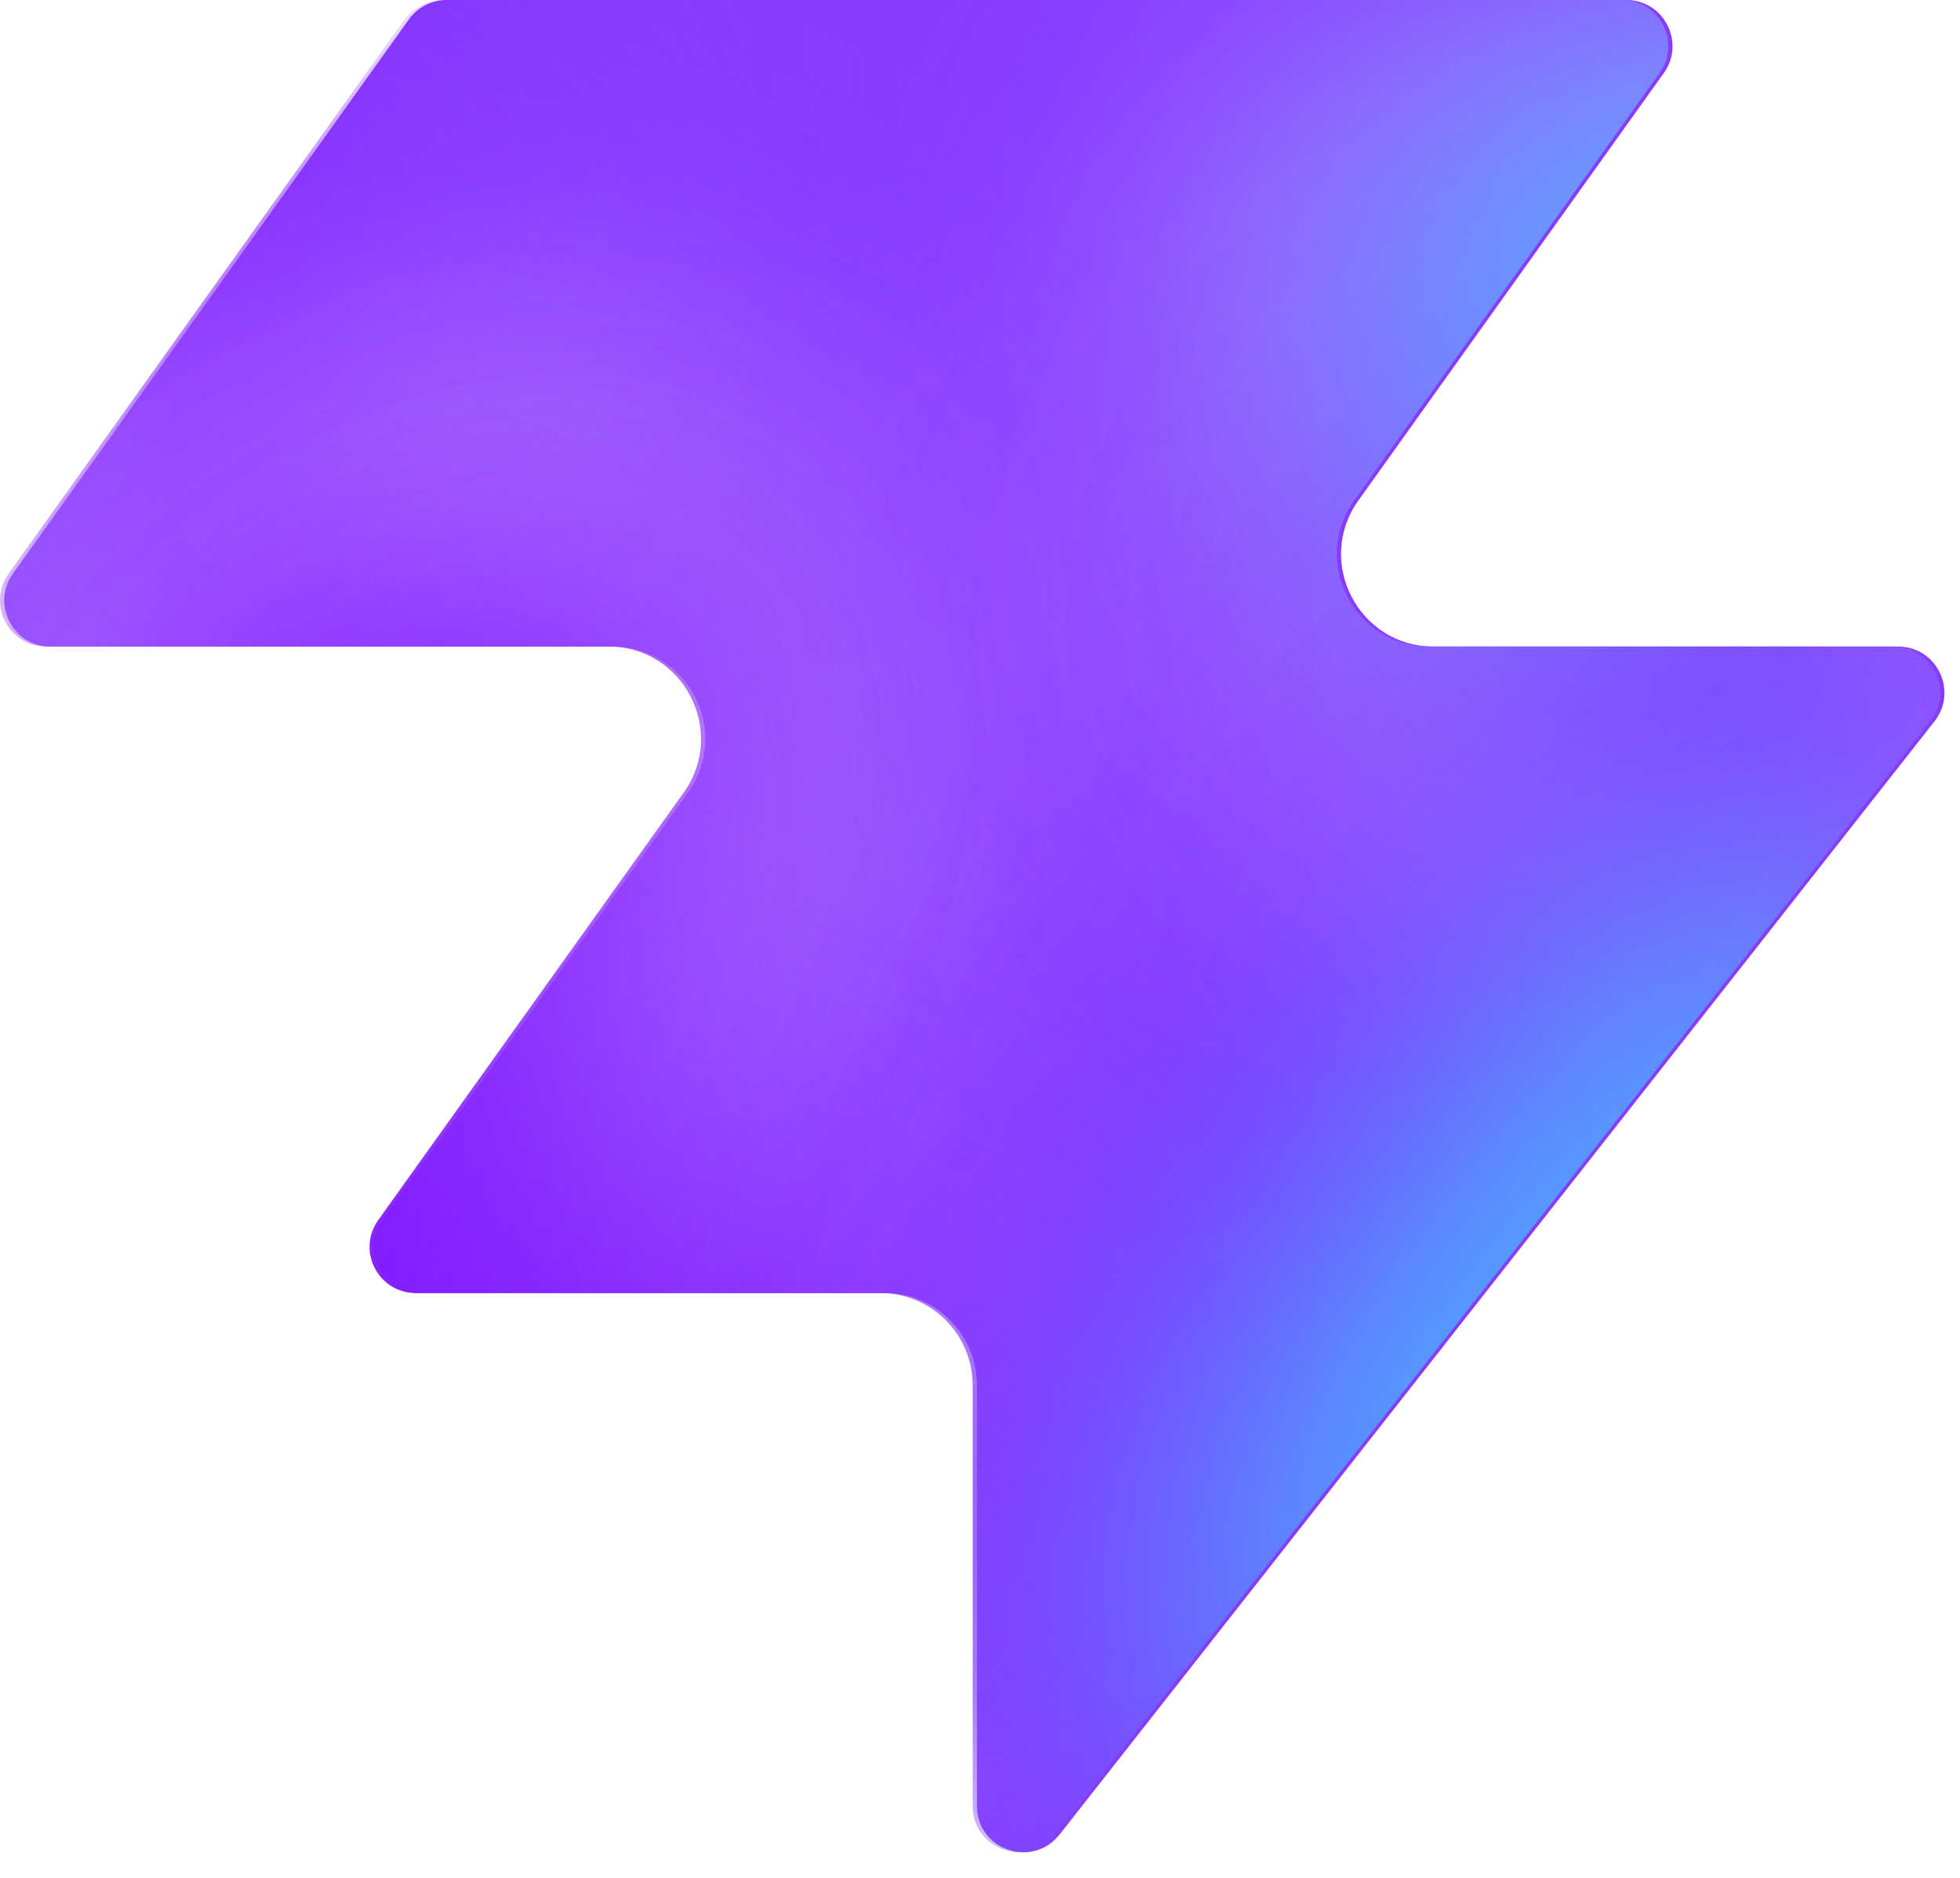
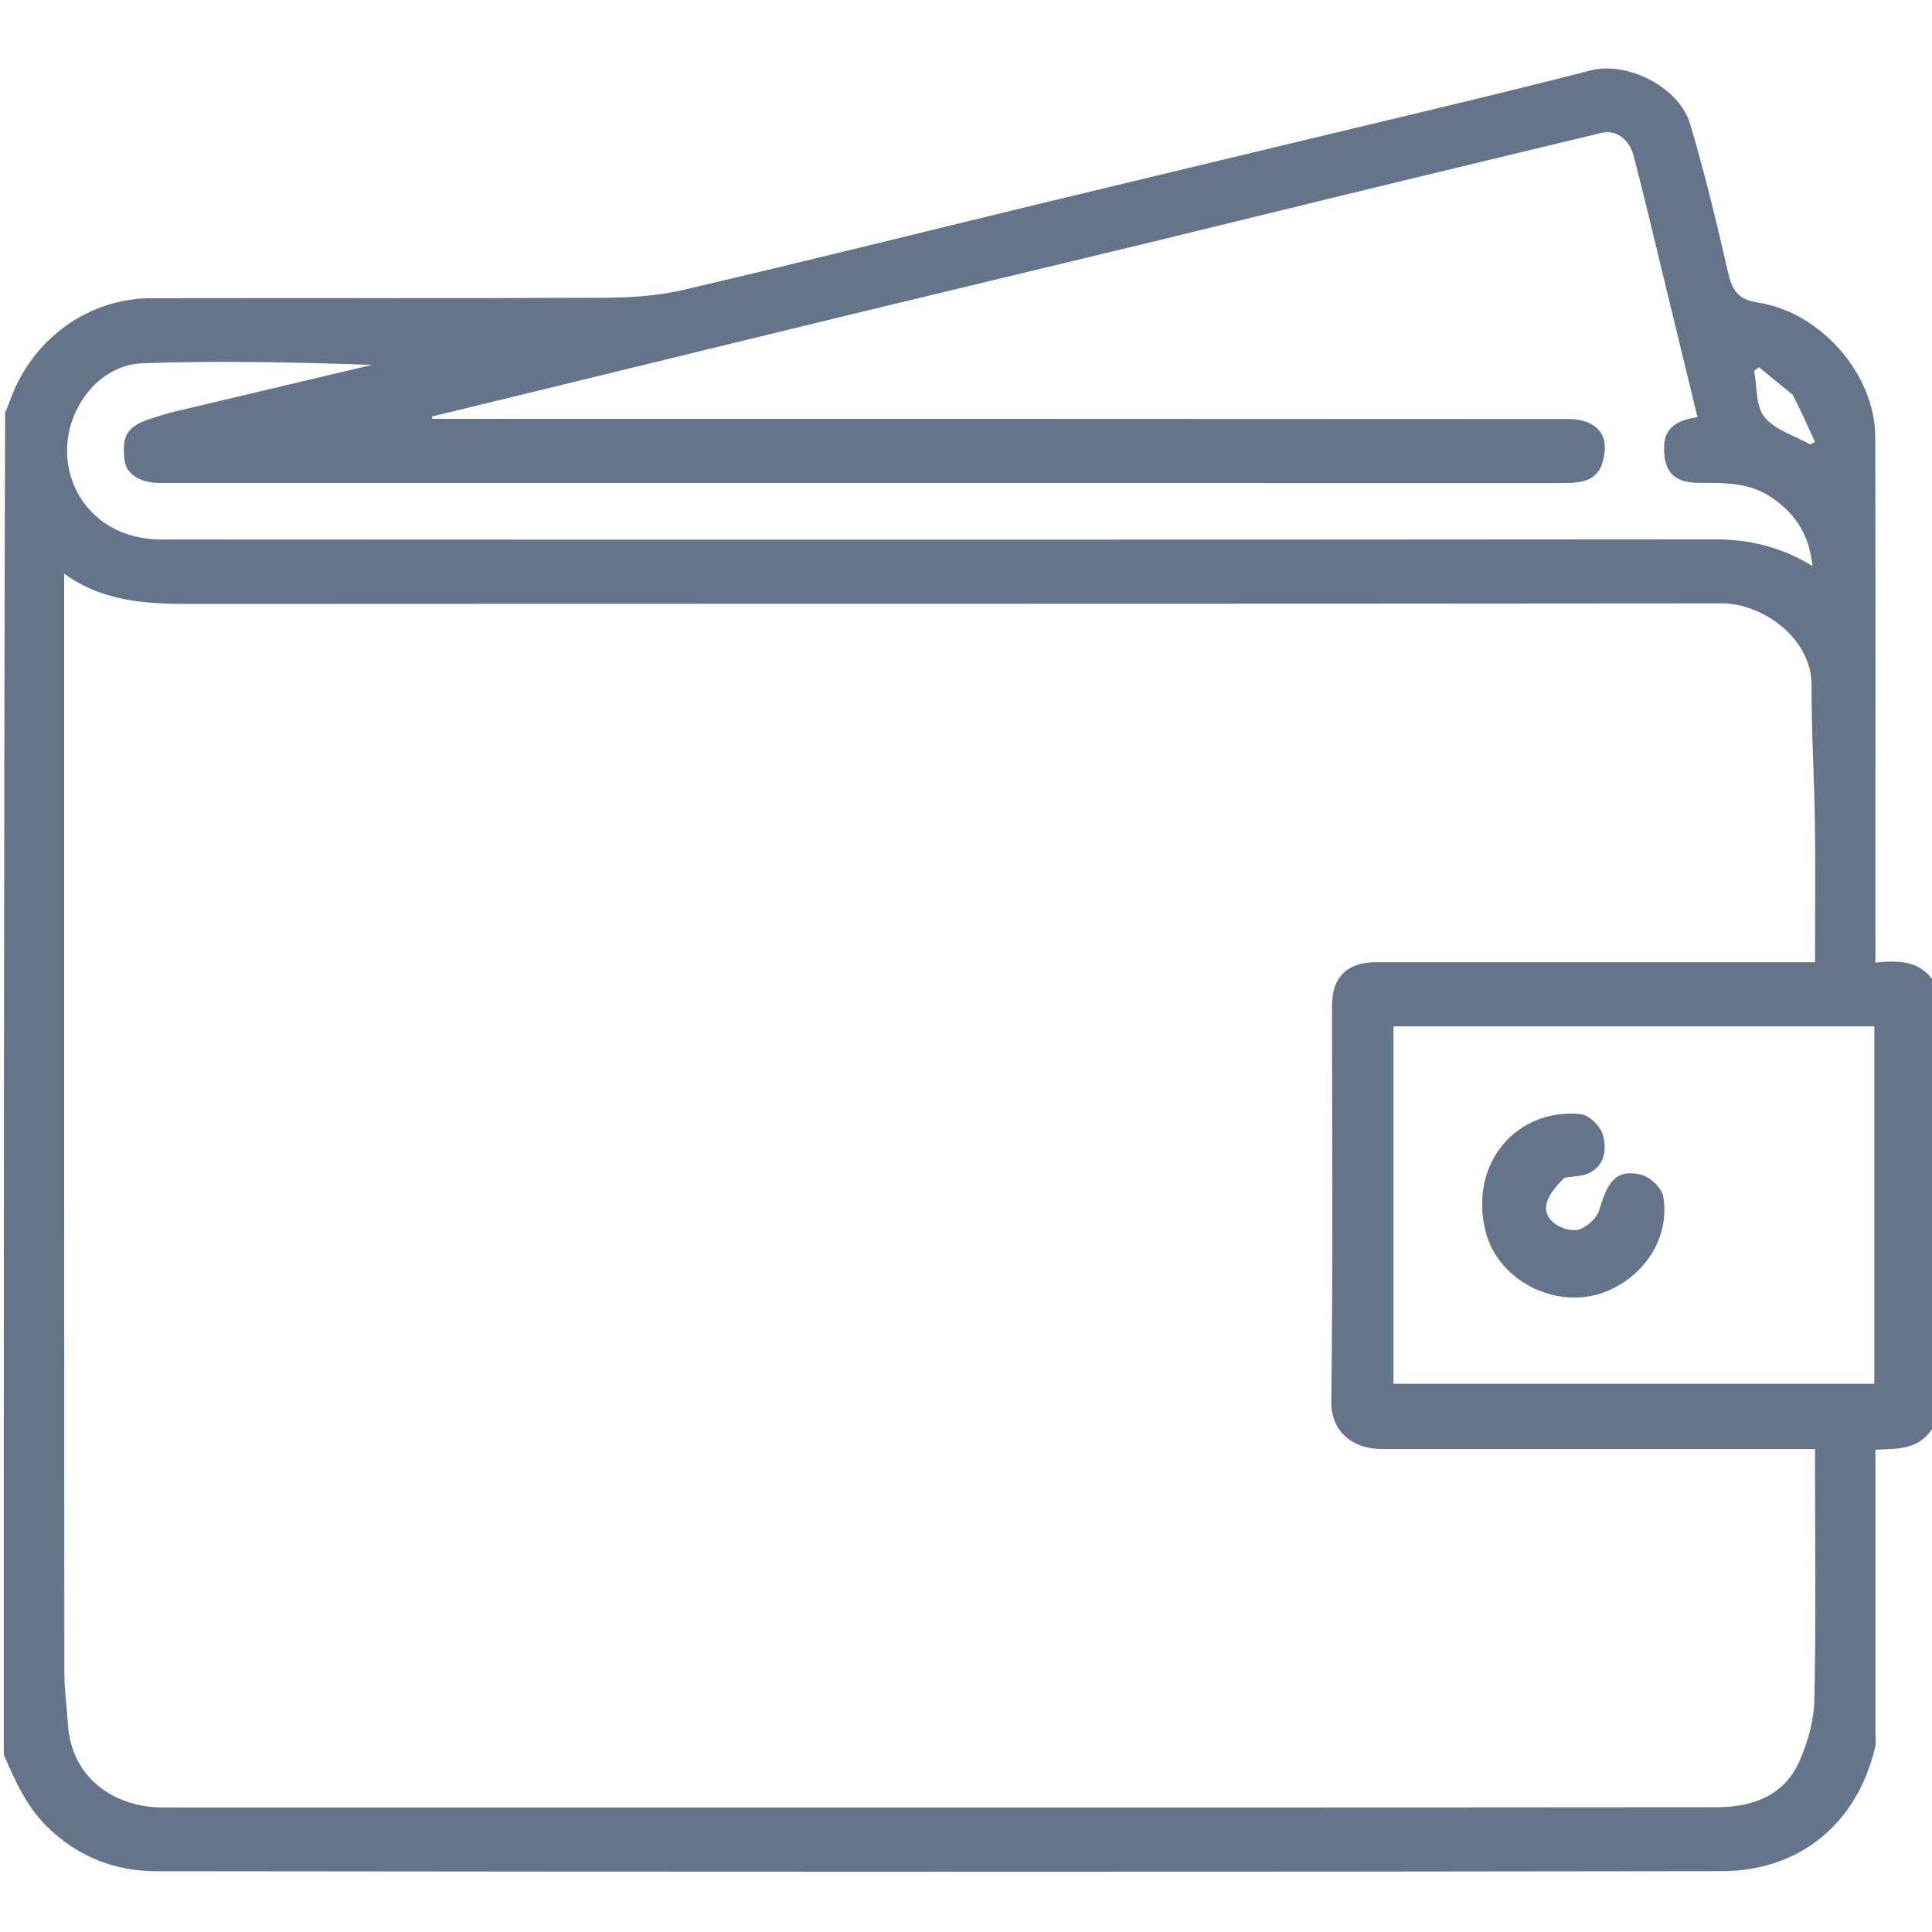
- <svg xmlns="http://www.w3.org/2000/svg" width="48" height="46" fill="none" viewBox="0 0 48 46">
-   <path fill="#863bff" d="M25.946 44.938c-.664.845-2.021.375-2.021-.698V33.937a2.26 2.26 0 0 0-2.262-2.262H10.287c-.92 0-1.456-1.04-.92-1.788l7.48-10.471c1.07-1.497 0-3.578-1.842-3.578H1.237c-.92 0-1.456-1.04-.92-1.788L10.013.474c.214-.297.556-.474.92-.474h28.894c.92 0 1.456 1.04.92 1.788l-7.48 10.471c-1.07 1.498 0 3.579 1.842 3.579h11.377c.943 0 1.473 1.088.89 1.83L25.947 44.94z" style="fill:#863bff;fill:color(display-p3 .525 .23 1);fill-opacity:1" />
-   <mask id="a" width="48" height="46" x="0" y="0" maskUnits="userSpaceOnUse" style="mask-type:alpha">
-     <path fill="#000" d="M25.842 44.938c-.664.844-2.021.375-2.021-.698V33.937a2.26 2.26 0 0 0-2.262-2.262H10.183c-.92 0-1.456-1.04-.92-1.788l7.48-10.471c1.07-1.498 0-3.579-1.842-3.579H1.133c-.92 0-1.456-1.04-.92-1.787L9.91.473c.214-.297.556-.474.92-.474h28.894c.92 0 1.456 1.04.92 1.788l-7.48 10.471c-1.07 1.498 0 3.578 1.842 3.578h11.377c.943 0 1.473 1.088.89 1.832L25.843 44.94z" style="fill:#000;fill-opacity:1" />
-   </mask>
-   <g mask="url(#a)">
-     <g filter="url(#b)">
-       <ellipse cx="5.508" cy="14.704" fill="#ede6ff" rx="5.508" ry="14.704" style="fill:#ede6ff;fill:color(display-p3 .927 .903 1);fill-opacity:1" transform="matrix(.00324 1 1 -.00324 -4.47 31.516)" />
-     </g>
-     <g filter="url(#c)">
-       <ellipse cx="10.399" cy="29.851" fill="#ede6ff" rx="10.399" ry="29.851" style="fill:#ede6ff;fill:color(display-p3 .927 .903 1);fill-opacity:1" transform="matrix(.00324 1 1 -.00324 -39.328 7.883)" />
-     </g>
-     <g filter="url(#d)">
-       <ellipse cx="5.508" cy="30.487" fill="#7e14ff" rx="5.508" ry="30.487" style="fill:#7e14ff;fill:color(display-p3 .492 .077 1);fill-opacity:1" transform="rotate(89.814 -25.913 -14.639)scale(1 -1)" />
-     </g>
-     <g filter="url(#e)">
-       <ellipse cx="5.508" cy="30.599" fill="#7e14ff" rx="5.508" ry="30.599" style="fill:#7e14ff;fill:color(display-p3 .492 .077 1);fill-opacity:1" transform="rotate(89.814 -32.644 -3.334)scale(1 -1)" />
-     </g>
-     <g filter="url(#f)">
-       <ellipse cx="5.508" cy="30.599" fill="#7e14ff" rx="5.508" ry="30.599" style="fill:#7e14ff;fill:color(display-p3 .492 .077 1);fill-opacity:1" transform="matrix(.00324 1 1 -.00324 -34.34 30.47)" />
-     </g>
-     <g filter="url(#g)">
-       <ellipse cx="14.072" cy="22.078" fill="#ede6ff" rx="14.072" ry="22.078" style="fill:#ede6ff;fill:color(display-p3 .927 .903 1);fill-opacity:1" transform="rotate(93.35 24.506 48.493)scale(-1 1)" />
-     </g>
-     <g filter="url(#h)">
-       <ellipse cx="3.47" cy="21.501" fill="#7e14ff" rx="3.47" ry="21.501" style="fill:#7e14ff;fill:color(display-p3 .492 .077 1);fill-opacity:1" transform="rotate(89.009 28.708 47.59)scale(-1 1)" />
-     </g>
-     <g filter="url(#i)">
-       <ellipse cx="3.47" cy="21.501" fill="#7e14ff" rx="3.47" ry="21.501" style="fill:#7e14ff;fill:color(display-p3 .492 .077 1);fill-opacity:1" transform="rotate(89.009 28.708 47.59)scale(-1 1)" />
-     </g>
-     <g filter="url(#j)">
-       <ellipse cx=".387" cy="8.972" fill="#7e14ff" rx="4.407" ry="29.108" style="fill:#7e14ff;fill:color(display-p3 .492 .077 1);fill-opacity:1" transform="rotate(39.51 .387 8.972)" />
-     </g>
-     <g filter="url(#k)">
-       <ellipse cx="47.523" cy="-6.092" fill="#7e14ff" rx="4.407" ry="29.108" style="fill:#7e14ff;fill:color(display-p3 .492 .077 1);fill-opacity:1" transform="rotate(37.892 47.523 -6.092)" />
-     </g>
-     <g filter="url(#l)">
-       <ellipse cx="41.412" cy="6.333" fill="#47bfff" rx="5.971" ry="9.665" style="fill:#47bfff;fill:color(display-p3 .28 .748 1);fill-opacity:1" transform="rotate(37.892 41.412 6.333)" />
-     </g>
-     <g filter="url(#m)">
-       <ellipse cx="-1.879" cy="38.332" fill="#7e14ff" rx="4.407" ry="29.108" style="fill:#7e14ff;fill:color(display-p3 .492 .077 1);fill-opacity:1" transform="rotate(37.892 -1.88 38.332)" />
-     </g>
-     <g filter="url(#n)">
-       <ellipse cx="-1.879" cy="38.332" fill="#7e14ff" rx="4.407" ry="29.108" style="fill:#7e14ff;fill:color(display-p3 .492 .077 1);fill-opacity:1" transform="rotate(37.892 -1.88 38.332)" />
-     </g>
-     <g filter="url(#o)">
-       <ellipse cx="35.651" cy="29.907" fill="#7e14ff" rx="4.407" ry="29.108" style="fill:#7e14ff;fill:color(display-p3 .492 .077 1);fill-opacity:1" transform="rotate(37.892 35.651 29.907)" />
-     </g>
-     <g filter="url(#p)">
-       <ellipse cx="38.418" cy="32.4" fill="#47bfff" rx="5.971" ry="15.297" style="fill:#47bfff;fill:color(display-p3 .28 .748 1);fill-opacity:1" transform="rotate(37.892 38.418 32.4)" />
-     </g>
-   </g>
-   <defs>
-     <filter id="b" width="60.045" height="41.654" x="-19.77" y="16.149" color-interpolation-filters="sRGB" filterUnits="userSpaceOnUse">
-       <feFlood flood-opacity="0" result="BackgroundImageFix" />
-       <feBlend in="SourceGraphic" in2="BackgroundImageFix" result="shape" />
-       <feGaussianBlur result="effect1_foregroundBlur_2002_17158" stdDeviation="7.659" />
-     </filter>
-     <filter id="c" width="90.34" height="51.437" x="-54.613" y="-7.533" color-interpolation-filters="sRGB" filterUnits="userSpaceOnUse">
-       <feFlood flood-opacity="0" result="BackgroundImageFix" />
-       <feBlend in="SourceGraphic" in2="BackgroundImageFix" result="shape" />
-       <feGaussianBlur result="effect1_foregroundBlur_2002_17158" stdDeviation="7.659" />
-     </filter>
-     <filter id="d" width="79.355" height="29.4" x="-49.64" y="2.03" color-interpolation-filters="sRGB" filterUnits="userSpaceOnUse">
-       <feFlood flood-opacity="0" result="BackgroundImageFix" />
-       <feBlend in="SourceGraphic" in2="BackgroundImageFix" result="shape" />
-       <feGaussianBlur result="effect1_foregroundBlur_2002_17158" stdDeviation="4.596" />
-     </filter>
-     <filter id="e" width="79.579" height="29.4" x="-45.045" y="20.029" color-interpolation-filters="sRGB" filterUnits="userSpaceOnUse">
-       <feFlood flood-opacity="0" result="BackgroundImageFix" />
-       <feBlend in="SourceGraphic" in2="BackgroundImageFix" result="shape" />
-       <feGaussianBlur result="effect1_foregroundBlur_2002_17158" stdDeviation="4.596" />
-     </filter>
-     <filter id="f" width="79.579" height="29.4" x="-43.513" y="21.178" color-interpolation-filters="sRGB" filterUnits="userSpaceOnUse">
-       <feFlood flood-opacity="0" result="BackgroundImageFix" />
-       <feBlend in="SourceGraphic" in2="BackgroundImageFix" result="shape" />
-       <feGaussianBlur result="effect1_foregroundBlur_2002_17158" stdDeviation="4.596" />
-     </filter>
-     <filter id="g" width="74.749" height="58.852" x="15.756" y="-17.901" color-interpolation-filters="sRGB" filterUnits="userSpaceOnUse">
-       <feFlood flood-opacity="0" result="BackgroundImageFix" />
-       <feBlend in="SourceGraphic" in2="BackgroundImageFix" result="shape" />
-       <feGaussianBlur result="effect1_foregroundBlur_2002_17158" stdDeviation="7.659" />
-     </filter>
-     <filter id="h" width="61.377" height="25.362" x="23.548" y="2.284" color-interpolation-filters="sRGB" filterUnits="userSpaceOnUse">
-       <feFlood flood-opacity="0" result="BackgroundImageFix" />
-       <feBlend in="SourceGraphic" in2="BackgroundImageFix" result="shape" />
-       <feGaussianBlur result="effect1_foregroundBlur_2002_17158" stdDeviation="4.596" />
-     </filter>
-     <filter id="i" width="61.377" height="25.362" x="23.548" y="2.284" color-interpolation-filters="sRGB" filterUnits="userSpaceOnUse">
-       <feFlood flood-opacity="0" result="BackgroundImageFix" />
-       <feBlend in="SourceGraphic" in2="BackgroundImageFix" result="shape" />
-       <feGaussianBlur result="effect1_foregroundBlur_2002_17158" stdDeviation="4.596" />
-     </filter>
-     <filter id="j" width="56.045" height="63.649" x="-27.636" y="-22.853" color-interpolation-filters="sRGB" filterUnits="userSpaceOnUse">
-       <feFlood flood-opacity="0" result="BackgroundImageFix" />
-       <feBlend in="SourceGraphic" in2="BackgroundImageFix" result="shape" />
-       <feGaussianBlur result="effect1_foregroundBlur_2002_17158" stdDeviation="4.596" />
-     </filter>
-     <filter id="k" width="54.814" height="64.646" x="20.116" y="-38.415" color-interpolation-filters="sRGB" filterUnits="userSpaceOnUse">
-       <feFlood flood-opacity="0" result="BackgroundImageFix" />
-       <feBlend in="SourceGraphic" in2="BackgroundImageFix" result="shape" />
-       <feGaussianBlur result="effect1_foregroundBlur_2002_17158" stdDeviation="4.596" />
-     </filter>
-     <filter id="l" width="33.541" height="35.313" x="24.641" y="-11.323" color-interpolation-filters="sRGB" filterUnits="userSpaceOnUse">
-       <feFlood flood-opacity="0" result="BackgroundImageFix" />
-       <feBlend in="SourceGraphic" in2="BackgroundImageFix" result="shape" />
-       <feGaussianBlur result="effect1_foregroundBlur_2002_17158" stdDeviation="4.596" />
-     </filter>
-     <filter id="m" width="54.814" height="64.646" x="-29.286" y="6.009" color-interpolation-filters="sRGB" filterUnits="userSpaceOnUse">
-       <feFlood flood-opacity="0" result="BackgroundImageFix" />
-       <feBlend in="SourceGraphic" in2="BackgroundImageFix" result="shape" />
-       <feGaussianBlur result="effect1_foregroundBlur_2002_17158" stdDeviation="4.596" />
-     </filter>
-     <filter id="n" width="54.814" height="64.646" x="-29.286" y="6.009" color-interpolation-filters="sRGB" filterUnits="userSpaceOnUse">
-       <feFlood flood-opacity="0" result="BackgroundImageFix" />
-       <feBlend in="SourceGraphic" in2="BackgroundImageFix" result="shape" />
-       <feGaussianBlur result="effect1_foregroundBlur_2002_17158" stdDeviation="4.596" />
-     </filter>
-     <filter id="o" width="54.814" height="64.646" x="8.244" y="-2.416" color-interpolation-filters="sRGB" filterUnits="userSpaceOnUse">
-       <feFlood flood-opacity="0" result="BackgroundImageFix" />
-       <feBlend in="SourceGraphic" in2="BackgroundImageFix" result="shape" />
-       <feGaussianBlur result="effect1_foregroundBlur_2002_17158" stdDeviation="4.596" />
-     </filter>
-     <filter id="p" width="39.409" height="43.623" x="18.713" y="10.588" color-interpolation-filters="sRGB" filterUnits="userSpaceOnUse">
-       <feFlood flood-opacity="0" result="BackgroundImageFix" />
-       <feBlend in="SourceGraphic" in2="BackgroundImageFix" result="shape" />
-       <feGaussianBlur result="effect1_foregroundBlur_2002_17158" stdDeviation="4.596" />
-     </filter>
-   </defs>
+ <svg xmlns="http://www.w3.org/2000/svg" version="1.1" id="Layer_1" x="0px" y="0px" width="100%" viewBox="0 0 512 512" enable-background="new 0 0 512 512" xml:space="preserve">
+   <path fill="#64748B" opacity="1" stroke="none" d=" M513,261   C513,299.688 513,338.375 512.648,377.618   C509.02,384.427 502.857,383.89 497,384.189   C497,409.391 497,434.197 496.999,459.003   C496.999,460.335 497.238,461.728 496.941,462.992   C492.103,483.575 476.641,495.844 456.283,495.878   C317.995,496.111 179.706,496.055 41.417,495.894   C30.49,495.881 20.602,492.076 12.508,484.118   C6.968,478.671 3.986,471.881 1,465   C1,346.646 1,228.292 1.359,109.364   C2.149,107.581 2.557,106.362 3.016,105.163   C8.807,90.014 23.119,79.059 40.16,79.025   C80.14,78.946 120.121,79.096 160.1,78.909   C167.084,78.876 174.242,78.421 181.011,76.841   C212.95,69.386 244.777,61.45 276.654,53.728   C297.125,48.77 317.617,43.903 338.093,38.967   C365.914,32.259 393.792,25.77 421.513,18.669   C431.389,16.139 445.012,23.191 447.877,32.773   C451.734,45.673 454.876,58.8 457.891,71.929   C458.97,76.629 460.285,79.35 465.827,80.18   C482.276,82.642 496.934,98.997 496.969,115.867   C497.061,160.345 497,204.823 497,249.301   C497,251.088 497,252.876 497,255.107   C503.592,254.379 509.521,254.684 513,261  M138.5,479   C243.971,479 349.443,479.036 454.914,478.937   C464.259,478.928 472.778,476.002 476.866,466.743   C479.076,461.737 480.7,456.042 480.818,450.619   C481.269,429.967 481,409.3 481,388.639   C481,387.195 481,385.751 481,384   C477.061,384 473.596,384 470.131,384   C435.473,384 400.816,383.992 366.158,384.006   C358.443,384.009 352.704,379.336 352.806,371.431   C353.255,336.446 353,301.452 353,266.462   C353,258.948 357.007,255.003 364.674,255.002   C401.665,254.997 438.655,255 475.645,255   C477.395,255 479.146,255 481,255   C481,242.165 481.13,230.008 480.963,217.854   C480.798,205.774 480.028,193.697 480.085,181.622   C480.144,169.022 466.89,159.895 456.426,159.906   C321.129,160.048 185.831,159.971 50.534,160.051   C38.747,160.058 27.247,159.481 17,152.014   C17,249.45 16.986,346.257 17.042,443.064   C17.045,447.642 17.719,452.216 17.987,456.797   C18.849,471.541 30.726,478.982 43.025,478.992   C74.517,479.017 106.008,479 138.5,479  M46.621,109.002   C63.938,104.901 81.255,100.8 98.572,96.699   C78.248,96.005 57.989,95.533 37.772,96.263   C30.813,96.515 24.629,100.835 20.96,107.389   C12.3,122.859 21.874,142.955 42.667,142.965   C179.816,143.033 316.966,143.035 454.115,142.921   C463.389,142.914 471.9,144.826 480.315,150.015   C479.476,141.793 475.888,136.193 469.541,131.866   C463.531,127.77 456.966,127.986 450.257,127.964   C443.536,127.941 440.838,124.98 441,118.281   C441.108,113.816 443.853,111.41 449.851,110.547   C446.901,98.39 443.957,86.235 440.999,74.083   C438.338,63.155 435.779,52.2 432.935,41.32   C431.728,36.703 428.12,34.322 424.39,35.217   C400.621,40.922 376.861,46.662 353.106,52.425   C337.324,56.254 321.564,60.175 305.779,63.994   C278.886,70.499 251.975,76.931 225.083,83.44   C202.42,88.926 179.773,94.478 157.119,99.999   C142.902,103.464 128.684,106.926 114.466,110.389   C114.501,110.592 114.536,110.796 114.571,111   C116.398,111 118.225,111 120.052,111   C218.707,111 317.361,110.992 416.015,111.06   C418.001,111.061 420.245,111.524 421.922,112.522   C425.903,114.891 425.719,119.04 424.651,122.673   C423.276,127.348 419.09,128.01 414.785,128.01   C290.634,127.998 166.483,128.001 42.332,127.997   C37.132,127.997 33.438,125.596 33.001,121.987   C32.209,115.446 33.752,112.972 39.853,110.985   C41.828,110.342 43.798,109.684 46.621,109.002  M454.5,272   C426.073,272 397.646,272 369.286,272   C369.286,303.975 369.286,335.378 369.286,366.714   C411.975,366.714 454.377,366.714 496.714,366.714   C496.714,335.025 496.714,303.622 496.714,272   C482.786,272 469.143,272 454.5,272  M475.056,104.587   C472.099,102.176 469.142,99.765 466.185,97.354   C465.748,97.651 465.311,97.949 464.875,98.246   C465.671,102.418 465.23,107.591 467.585,110.5   C470.377,113.948 475.578,115.445 479.735,117.787   C480.146,117.56 480.556,117.332 480.967,117.105   C479.182,113.099 477.396,109.093 475.056,104.587  z" />
+   <path fill="#64748B" opacity="1" stroke="none" d=" M414.598,312.137   C409.168,317.331 408.227,321.307 411.947,324.214   C413.628,325.527 416.683,326.429 418.545,325.808   C420.692,325.093 423.2,322.782 423.825,320.656   C426.156,312.733 428.462,309.941 434.682,311.243   C437.081,311.745 440.351,314.718 440.754,317   C442.71,328.1 435.591,338.478 425.246,342.42   C412.459,347.292 396.872,339.427 393.65,326.163   C389.296,308.24 401.874,293.688 418.799,295.227   C421.006,295.427 424.066,298.36 424.737,300.62   C425.841,304.339 425.449,308.745 421.13,310.878   C419.332,311.765 417.047,311.668 414.598,312.137  z" />
</svg>
